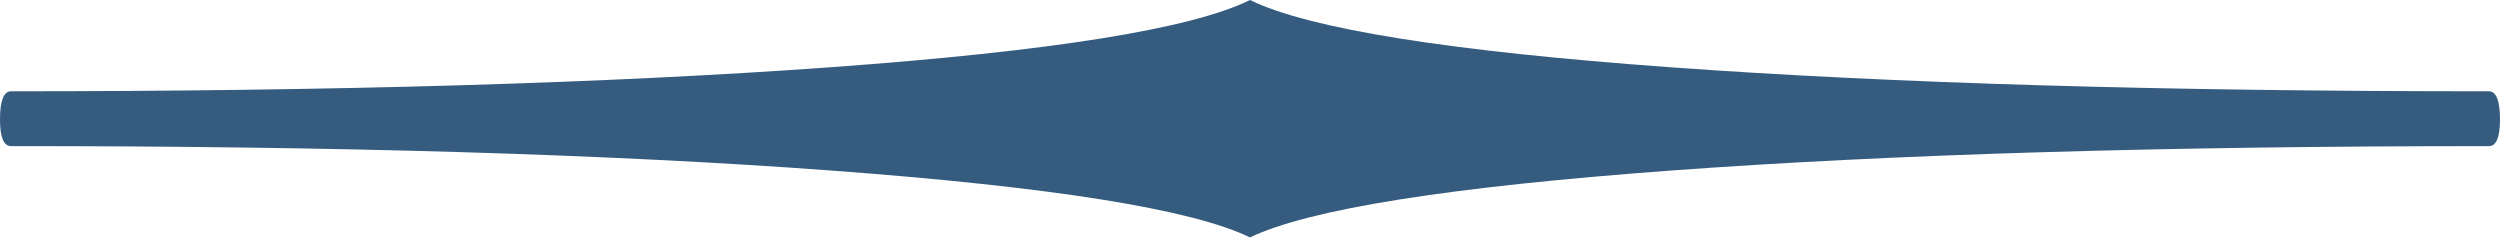
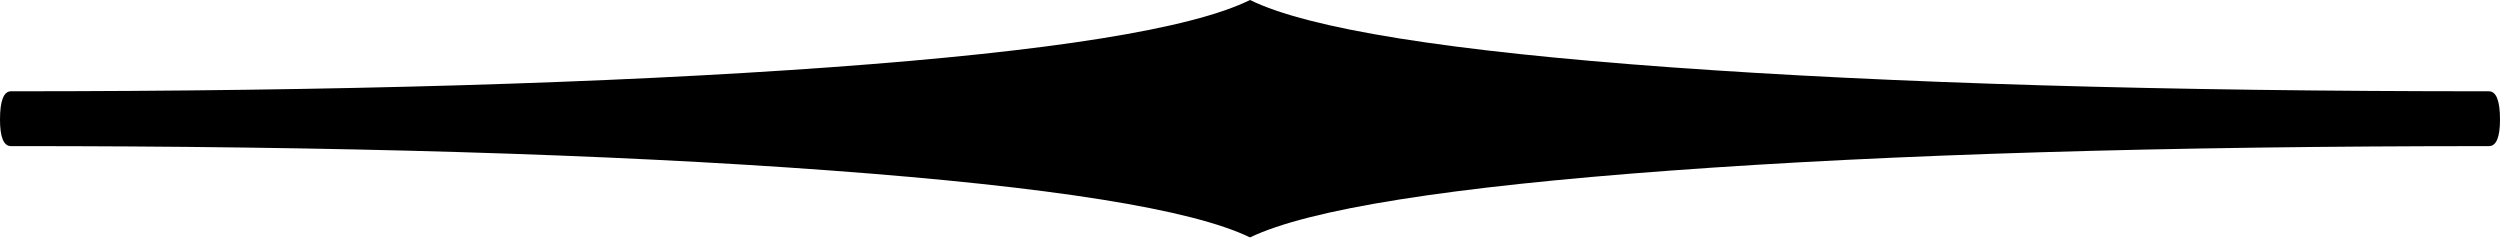
<svg xmlns="http://www.w3.org/2000/svg" viewBox="0 0 454.6 43.17">
  <defs>
-     <style>.cls-1{fill:#355c7f;}</style>
+     <style>.cls-1{fill:#000;}</style>
  </defs>
  <g id="Layer_2" data-name="Layer 2">
    <g id="Layer_1-2" data-name="Layer 1">
      <path class="cls-1" d="M454.6,21.74c0,3.22-.68,4.83-2,4.83q-88.47,0-148.86,4.45T227.3,43.17Q211.42,35.47,151,31T2,26.57q-2,0-2-4.83c0-3.42.67-5.14,2-5.14q88.61,0,149-4.37T227.3,0q16,7.85,76.42,12.23T452.58,16.6C453.92,16.6,454.6,18.32,454.6,21.74Z" />
    </g>
  </g>
</svg>
